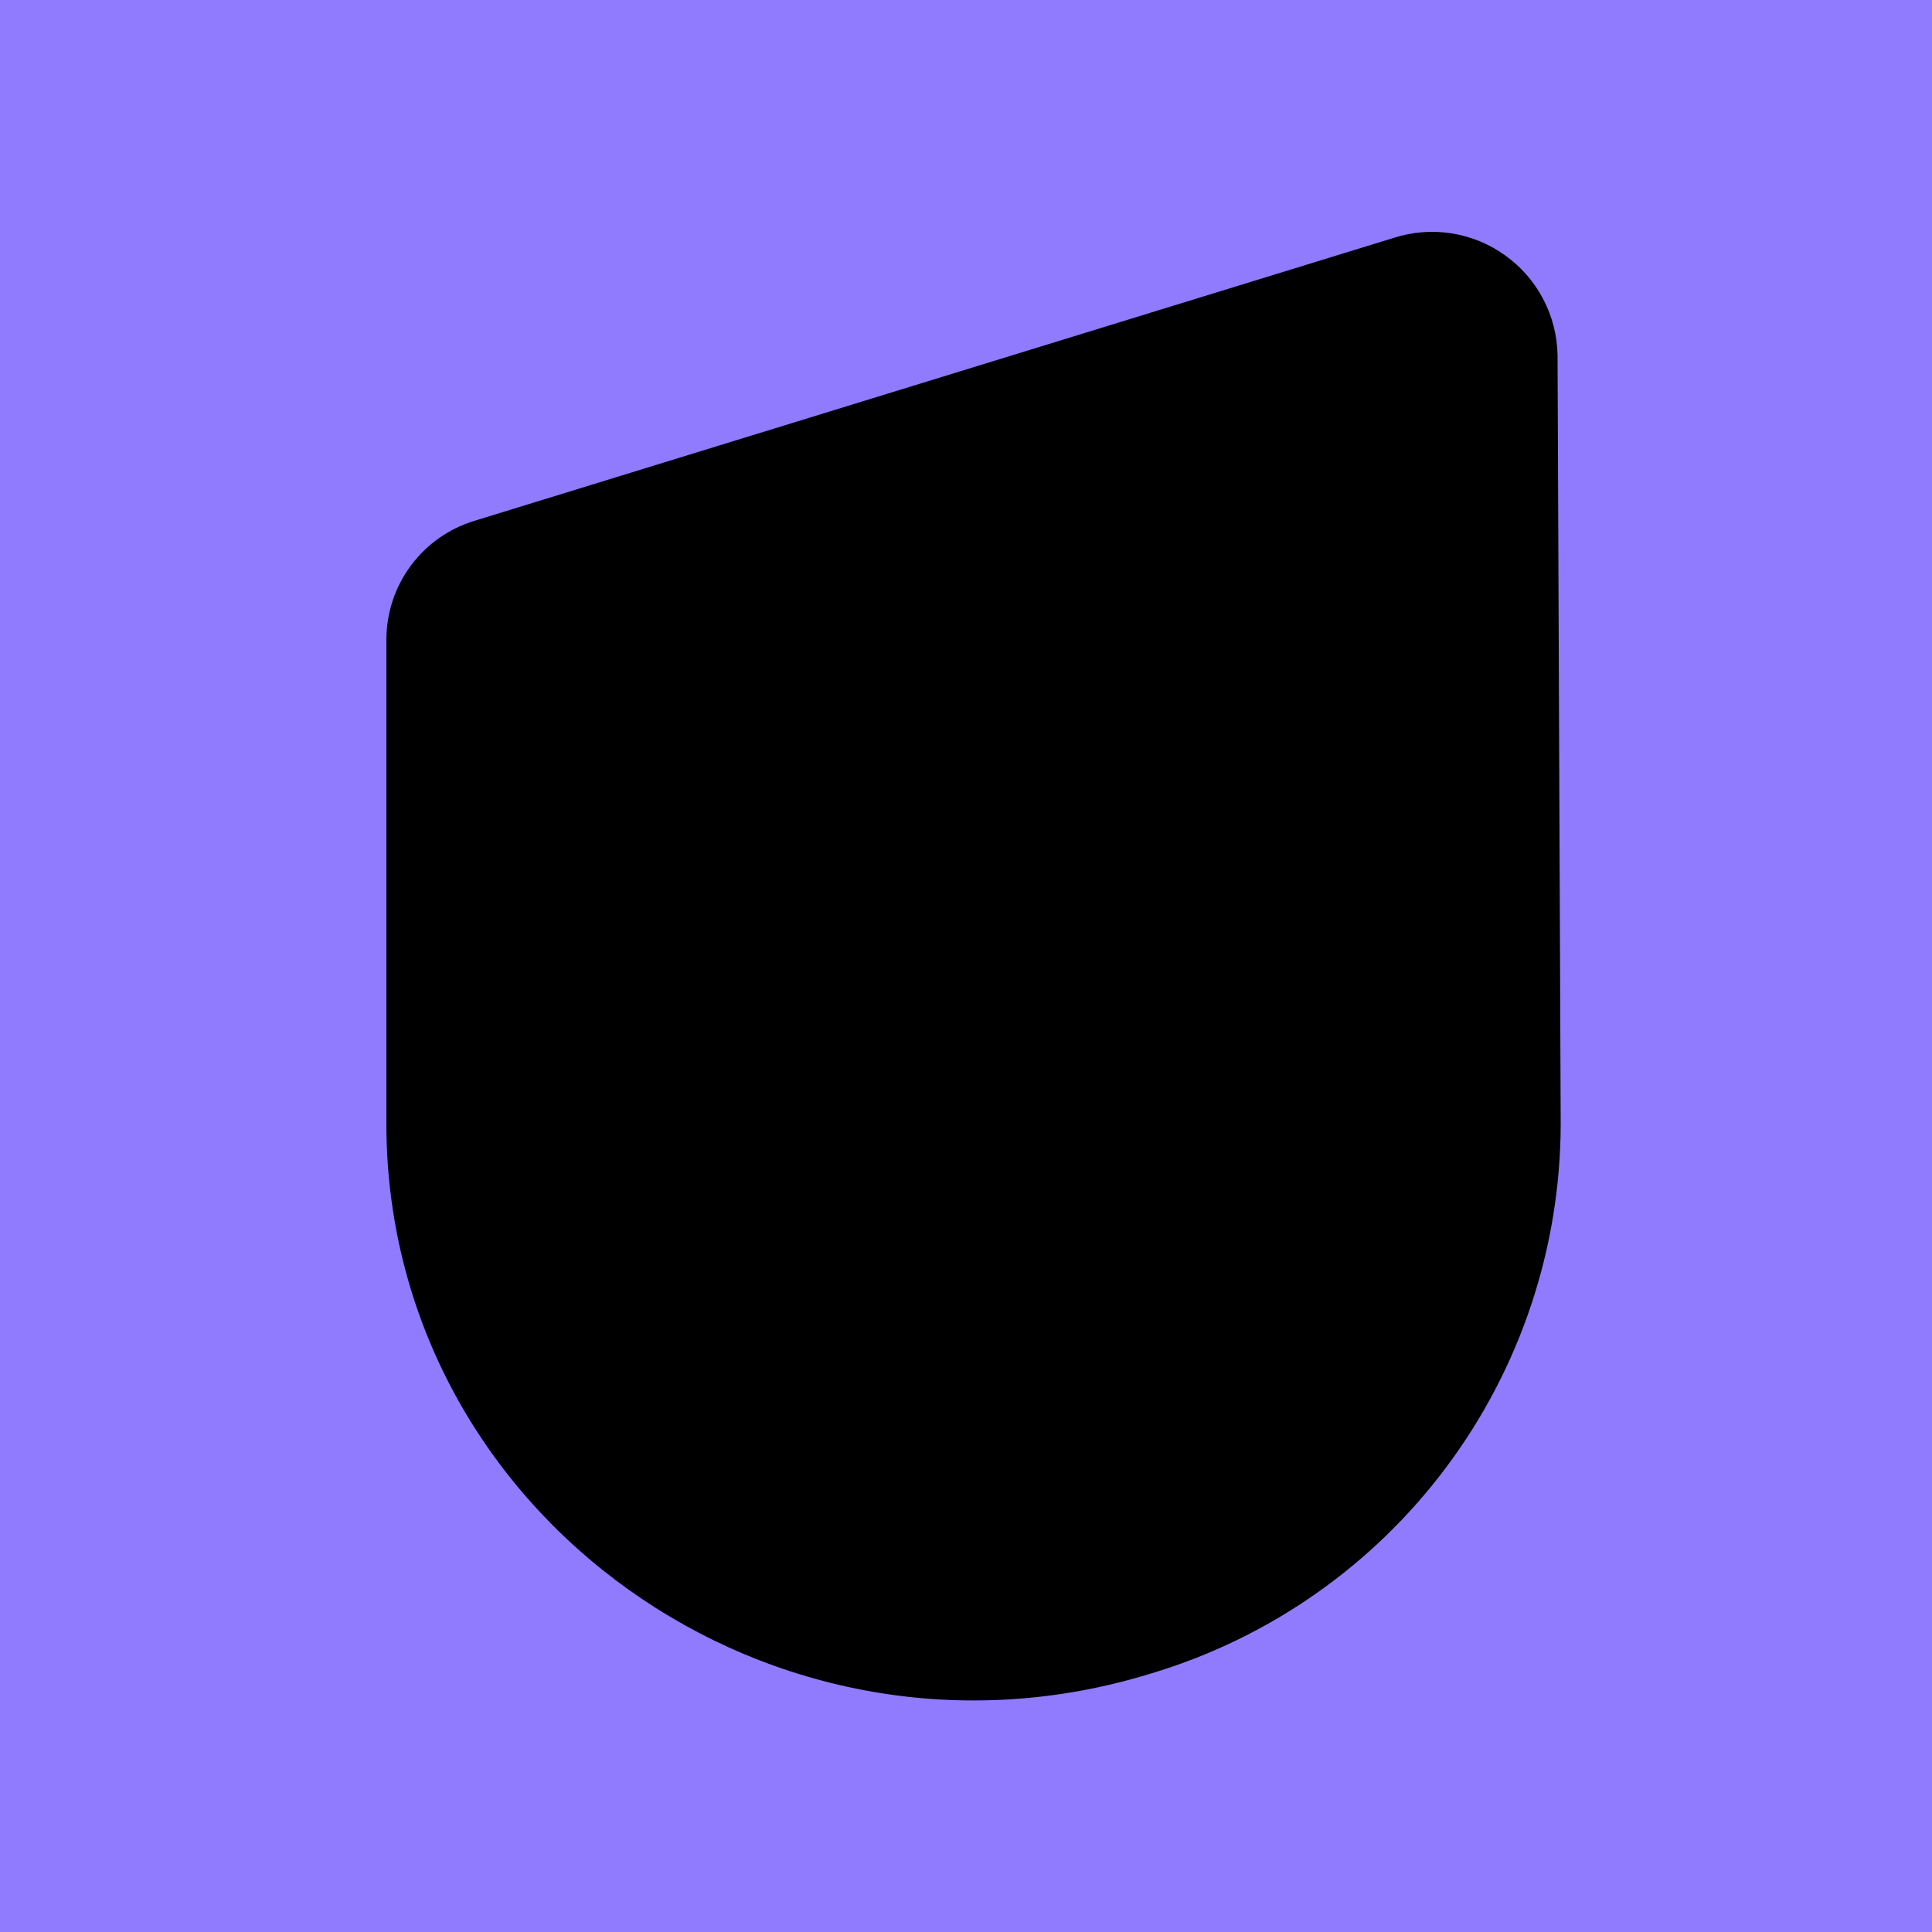
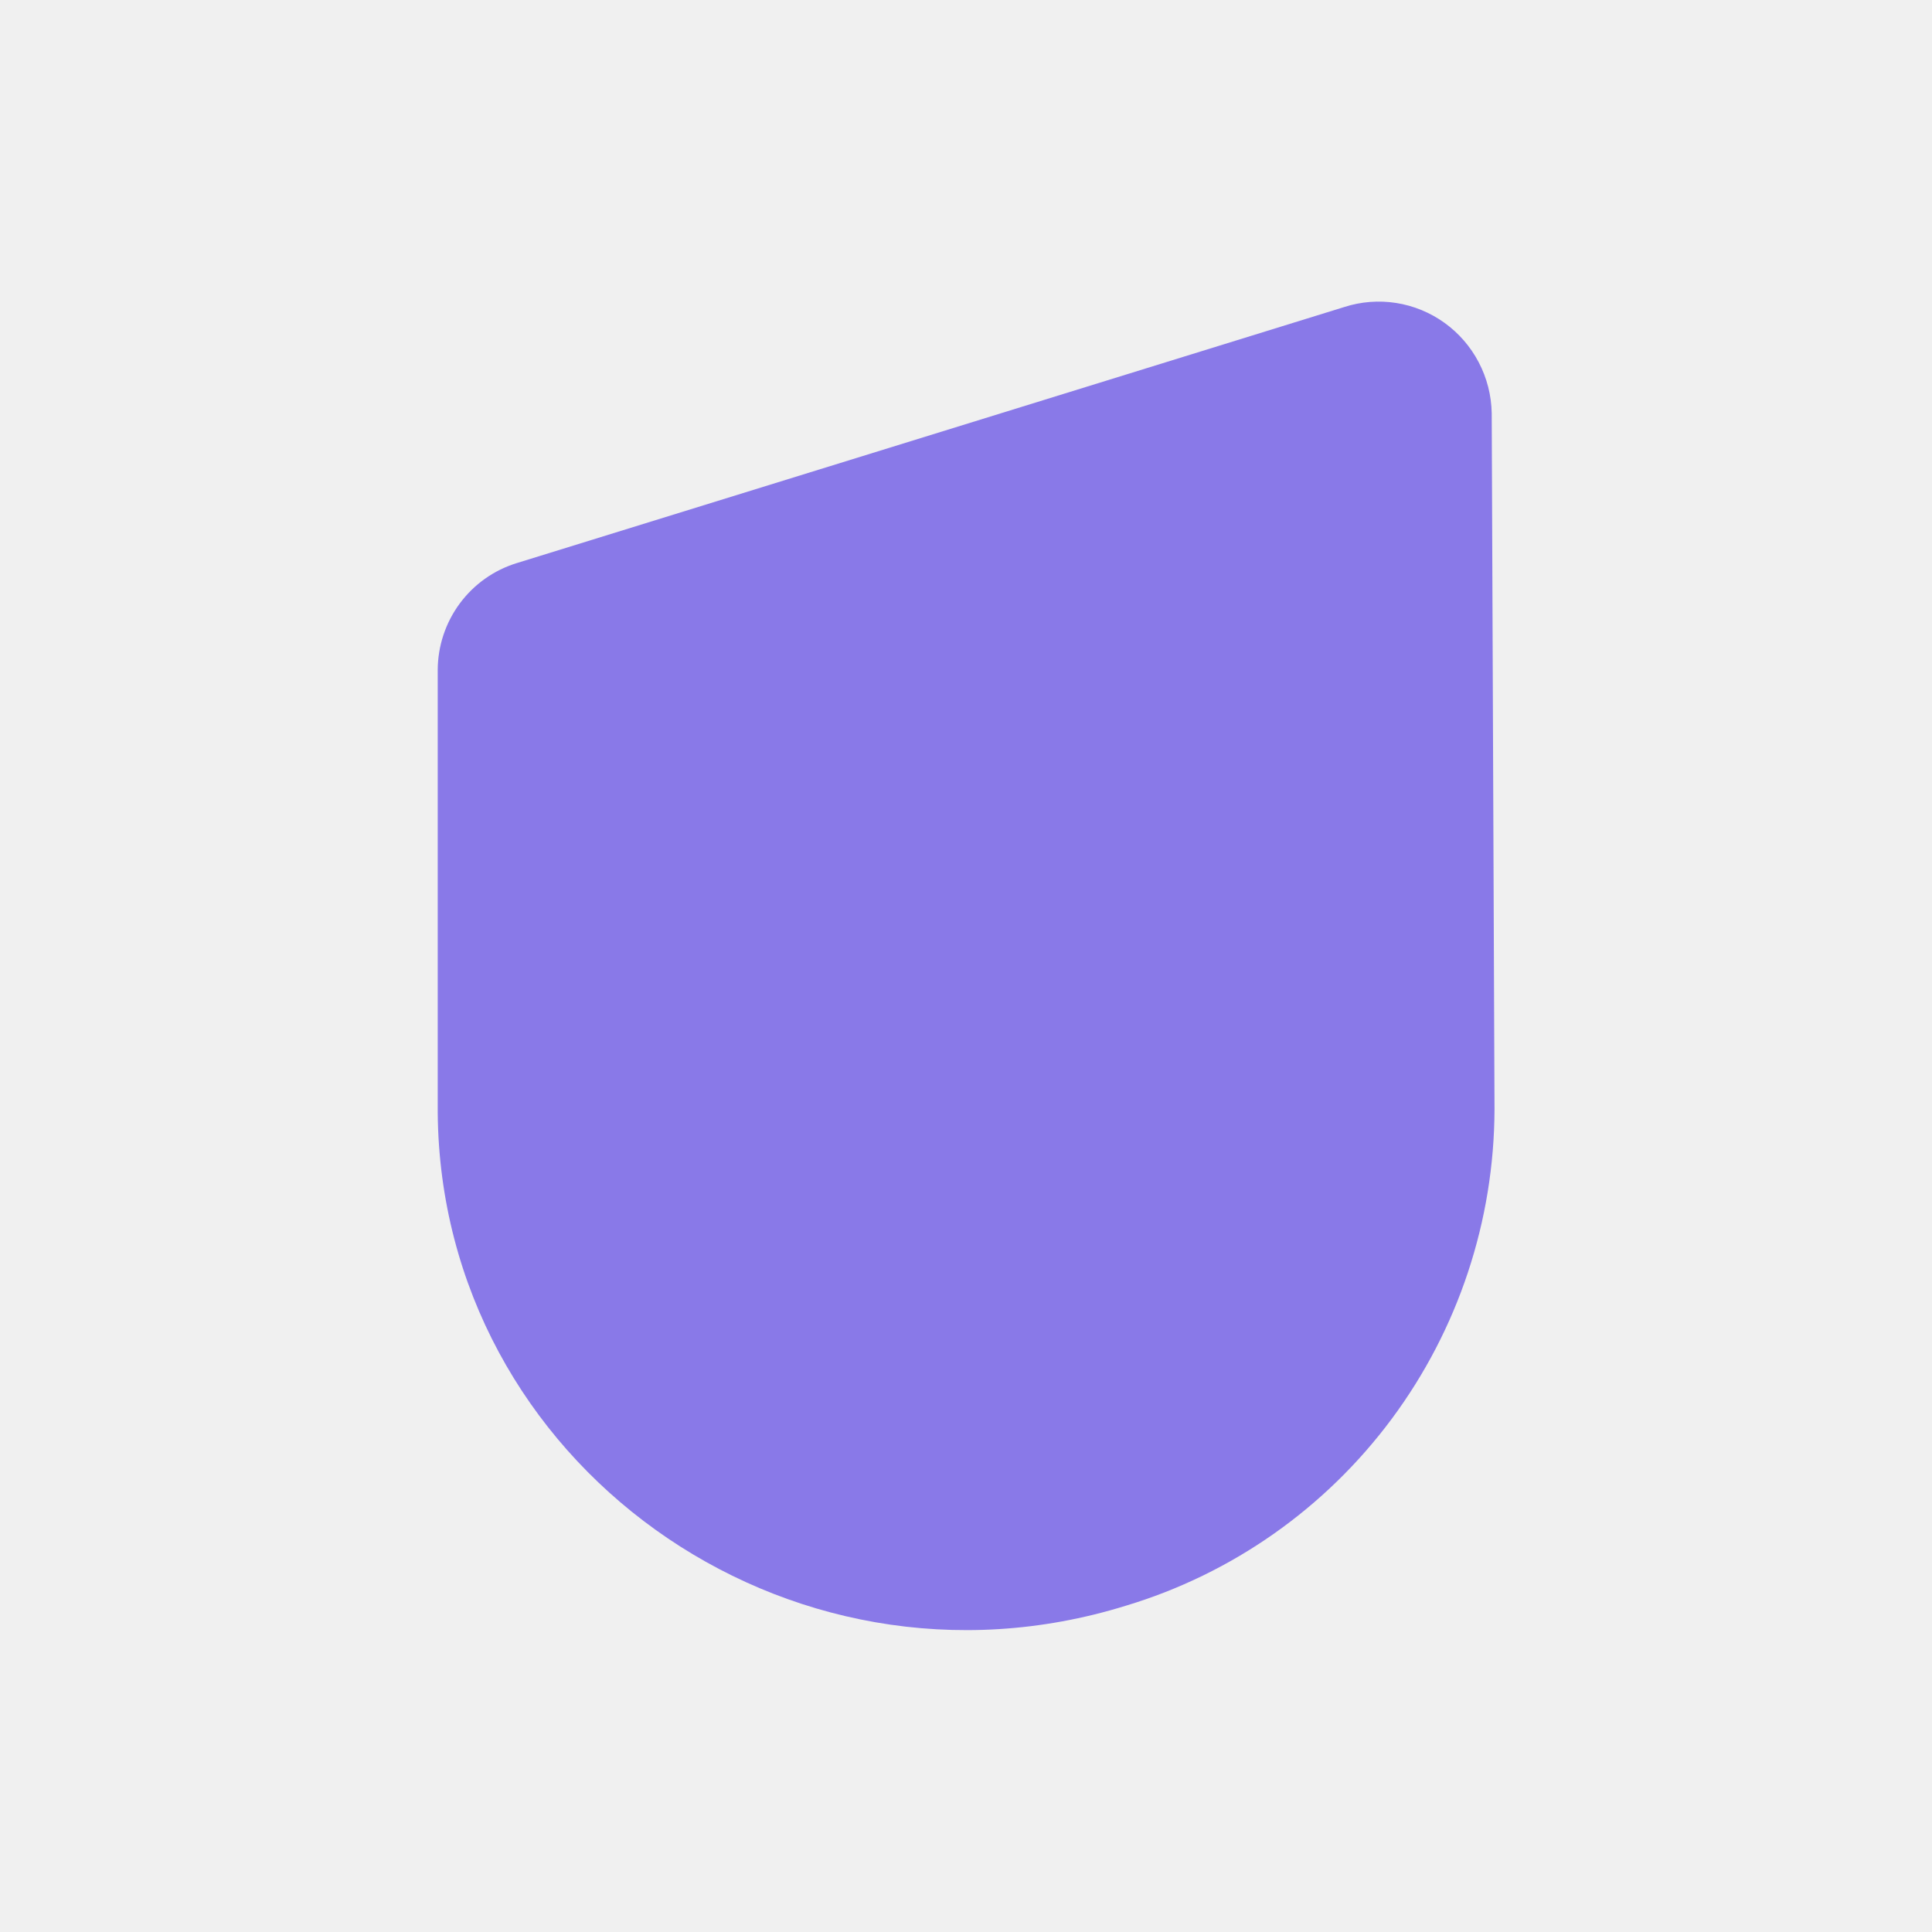
- <svg xmlns="http://www.w3.org/2000/svg" width="32" height="32" viewBox="0 0 32 32" fill="none">
-   <rect width="32" height="32" fill="#907BFF" />
-   <path d="M19.062 27.719C21.019 27.134 22.736 25.934 23.958 24.297C25.181 22.66 25.844 20.672 25.85 18.628L25.798 5.883C25.792 5.559 25.711 5.24 25.56 4.953C25.409 4.665 25.193 4.418 24.929 4.229C24.666 4.04 24.361 3.915 24.041 3.865C23.72 3.815 23.393 3.84 23.084 3.94L7.853 8.628C7.434 8.757 7.067 9.015 6.806 9.367C6.544 9.719 6.402 10.146 6.4 10.585V18.693C6.456 25.093 12.815 29.645 19.062 27.719Z" fill="black" />
+ <svg xmlns="http://www.w3.org/2000/svg" width="256" height="256" viewBox="0 0 256 256" fill="none">
+   <g clip-path="url(#clip0_26046_194783)">
+     <path d="M149.162 212.771C163.253 208.537 175.613 199.853 184.414 188.005C193.216 176.157 197.99 161.774 198.03 146.985L197.66 54.747C197.618 52.399 197.03 50.094 195.943 48.016C194.857 45.937 193.303 44.143 191.404 42.777C189.505 41.41 187.315 40.509 185.008 40.146C182.702 39.782 180.342 39.966 178.119 40.683L68.465 74.616C65.447 75.544 62.803 77.419 60.92 79.966C59.037 82.513 58.014 85.599 58 88.773V147.45C58.401 193.771 104.183 226.711 149.162 212.771Z" fill="#8979E8" />
+   </g>
+   <defs>
+     <clipPath id="clip0_26046_194783">
+       <rect width="140" height="176" fill="white" transform="translate(58 40)" />
+     </clipPath>
+   </defs>
</svg>
